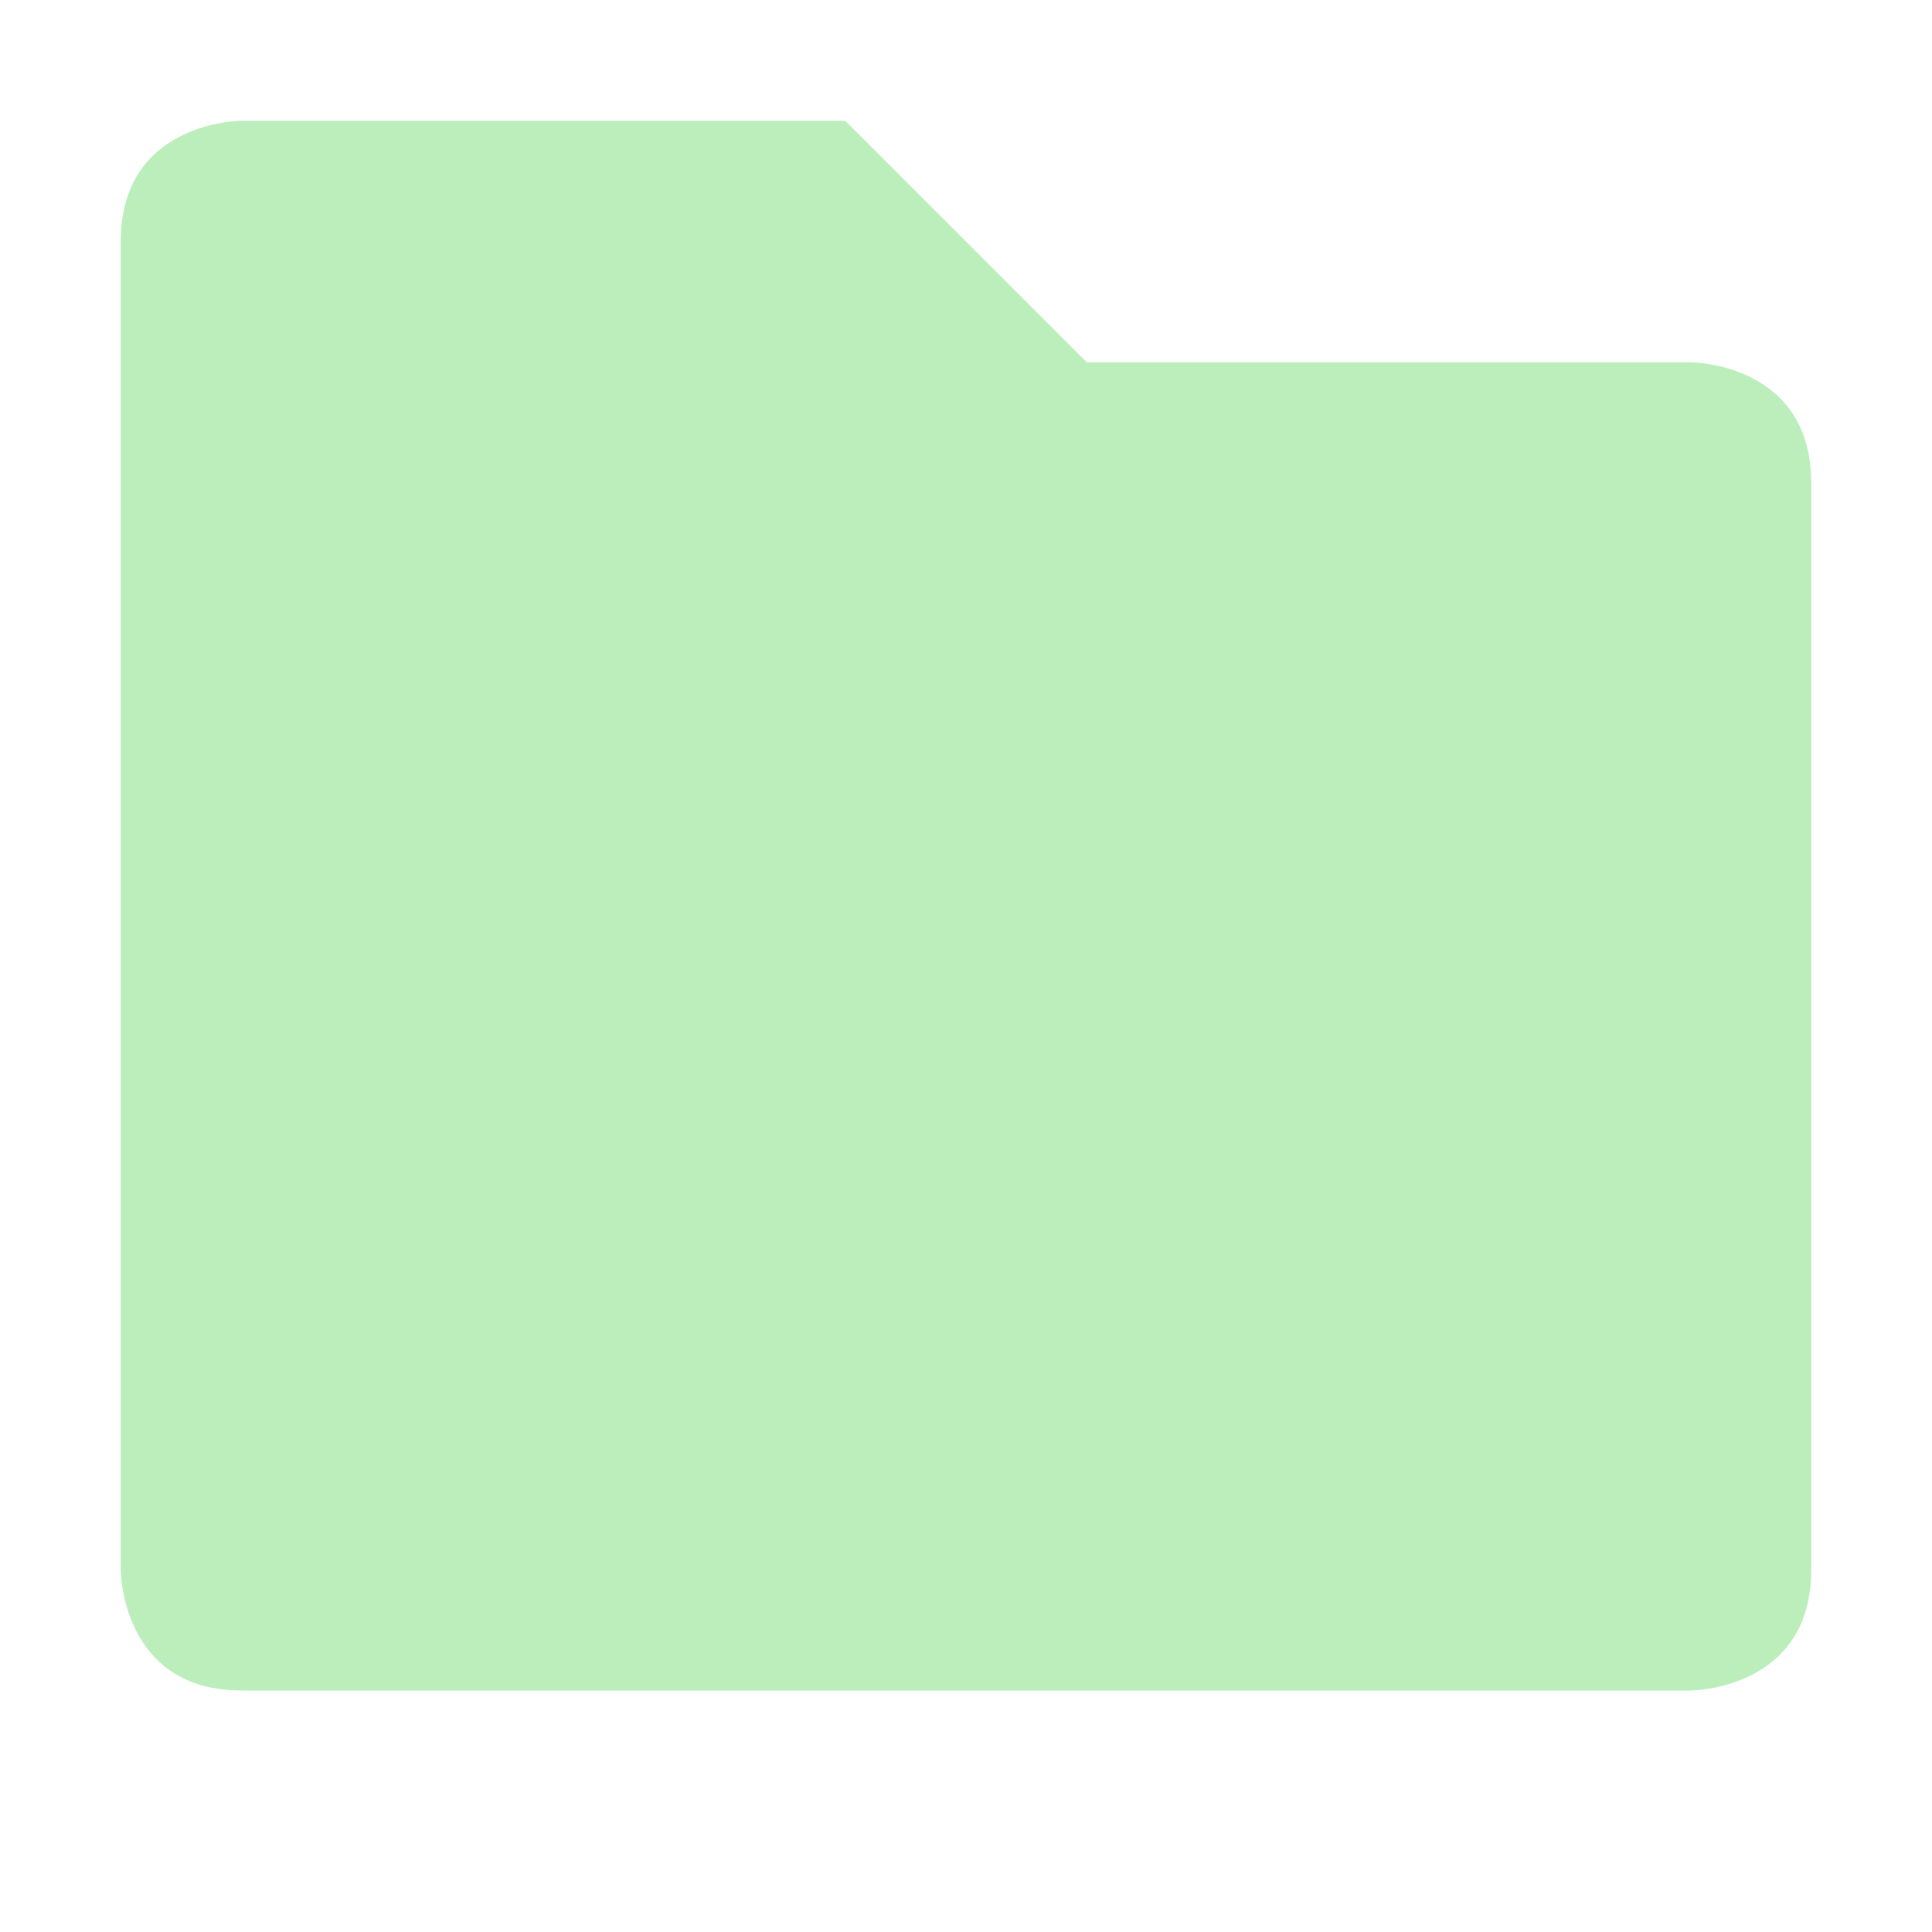
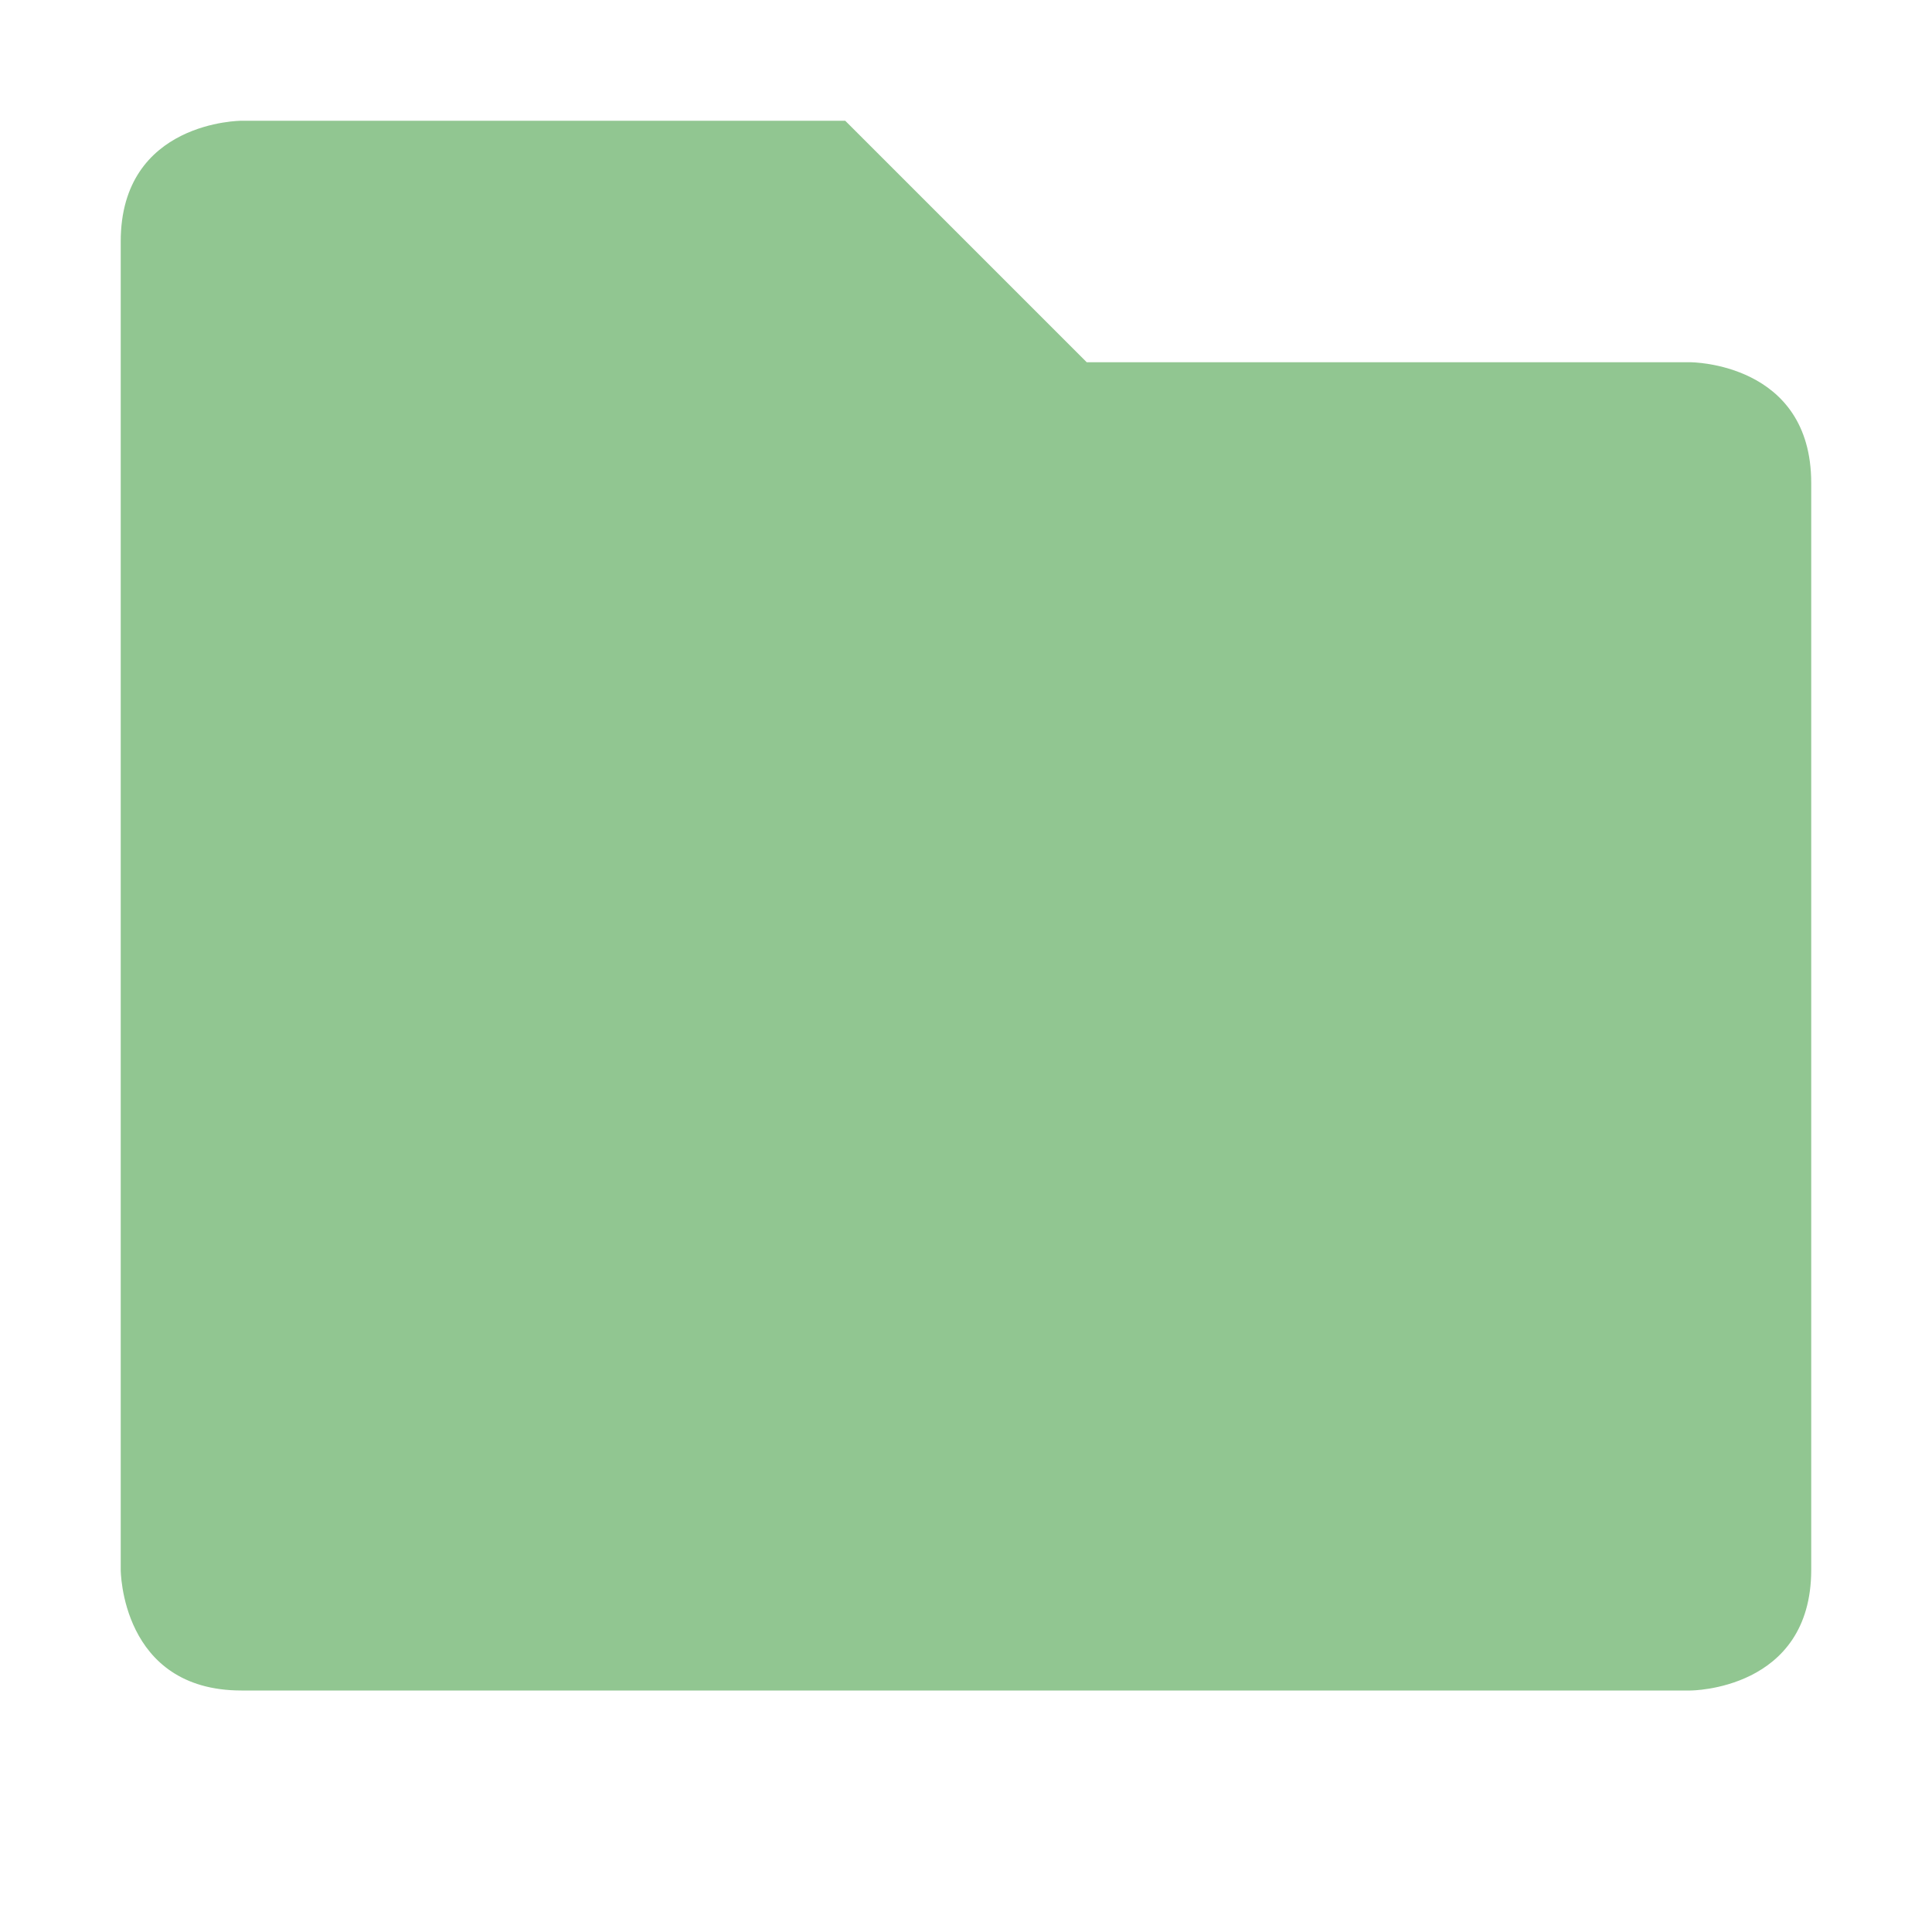
<svg xmlns="http://www.w3.org/2000/svg" xmlns:ns1="http://www.openswatchbook.org/uri/2009/osb" height="16" id="svg7384" style="enable-background:new" version="1.1" width="16">
  <defs id="defs7386">
    <linearGradient id="linearGradient5606" ns1:paint="solid">
      <stop id="stop5608" offset="0" style="stop-color:#000000;stop-opacity:1;" />
    </linearGradient>
    <filter color-interpolation-filters="sRGB" id="filter7554">
      <feBlend id="feBlend7556" in2="BackgroundImage" mode="darken" />
    </filter>
  </defs>
  <g id="layer9" style="display:inline" transform="translate(-707.0004,393)" />
  <g id="layer10" style="display:inline;filter:url(#filter7554)" transform="translate(-707.0004,393)" />
  <g id="layer1" style="display:inline" transform="translate(-466.0002,-224)">
-     <path d="m 467,226 0,11 c 0,0 0,1 1,1 l 12,0 c 0,0 1,0 1,-1 l 0,-9 c 0,-1 -1,-1 -1,-1 l -5,0 -2,-2 -5,0 c 0,0 -1,0 -1,1 z" id="path5057-4" style="font-size:medium;font-style:normal;font-variant:normal;font-weight:normal;font-stretch:normal;text-indent:0;text-align:start;text-decoration:none;line-height:normal;letter-spacing:normal;word-spacing:normal;text-transform:none;direction:ltr;block-progression:tb;writing-mode:lr-tb;text-anchor:start;baseline-shift:baseline;color:#000000;fill:#7add7a;fill-opacity:1;stroke:none;stroke-width:2;marker:none;visibility:visible;display:inline;overflow:visible;enable-background:accumulate;font-family:Sans;-inkscape-font-specification:Sans;opacity:0.5" />
+     <path d="m 467,226 0,11 c 0,0 0,1 1,1 l 12,0 c 0,0 1,0 1,-1 l 0,-9 c 0,-1 -1,-1 -1,-1 l -5,0 -2,-2 -5,0 c 0,0 -1,0 -1,1 z" id="path5057-4" style="font-size:medium;font-style:normal;font-variant:normal;font-weight:normal;font-stretch:normal;text-indent:0;text-align:start;text-decoration:none;line-height:normal;letter-spacing:normal;word-spacing:normal;text-transform:none;direction:ltr;block-progression:tb;writing-mode:lr-tb;text-anchor:start;baseline-shift:baseline;color:#000000;fill:#91c691;fill-opacity:1;stroke:none;stroke-width:2;marker:none;visibility:visible;display:inline;overflow:visible;enable-background:accumulate;font-family:Sans;-inkscape-font-specification:Sans;opacity:1" />
  </g>
  <g id="layer14" style="display:inline" transform="translate(-707.0004,393)" />
  <g id="layer15" style="display:inline" transform="translate(-707.0004,393)" />
  <g id="g71291" style="display:inline" transform="translate(-707.0004,393)" />
  <g id="layer2" style="display:inline" transform="translate(-466.0002,-74)" />
  <g id="g6058" style="display:inline" transform="translate(-466.0002,-74)" />
  <g id="layer12" style="display:inline" transform="translate(-707.0004,393)" />
</svg>
